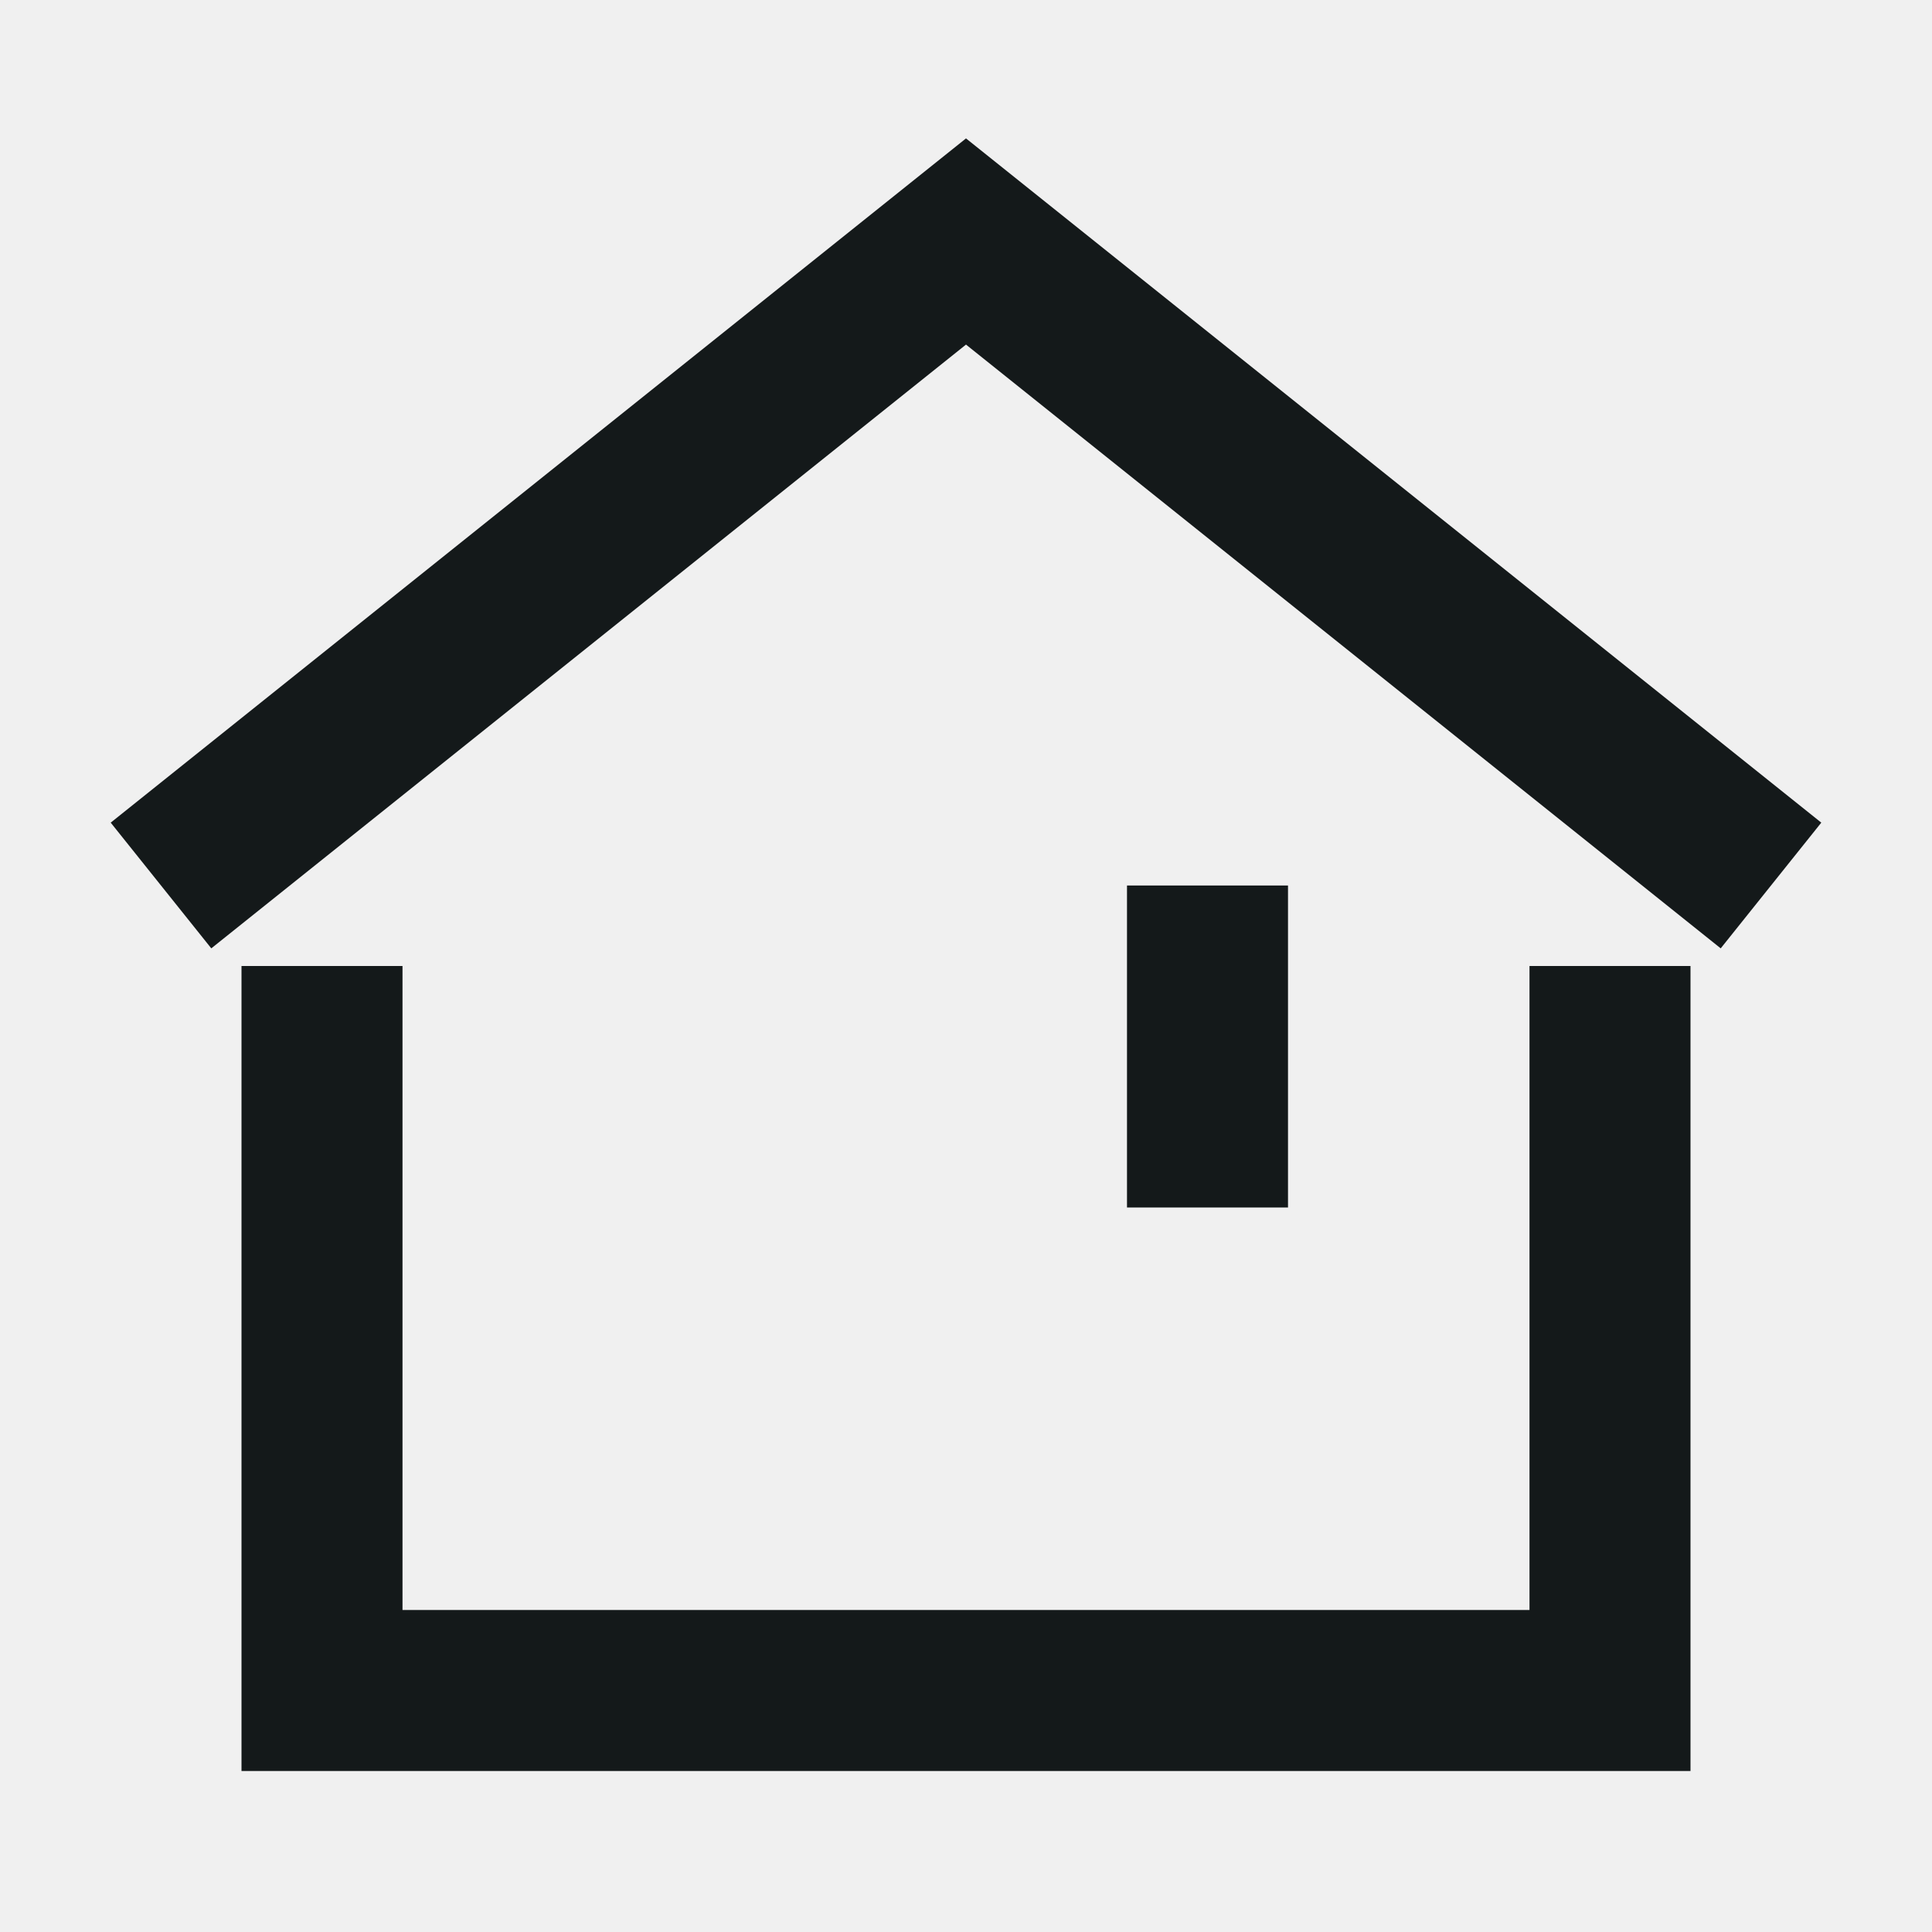
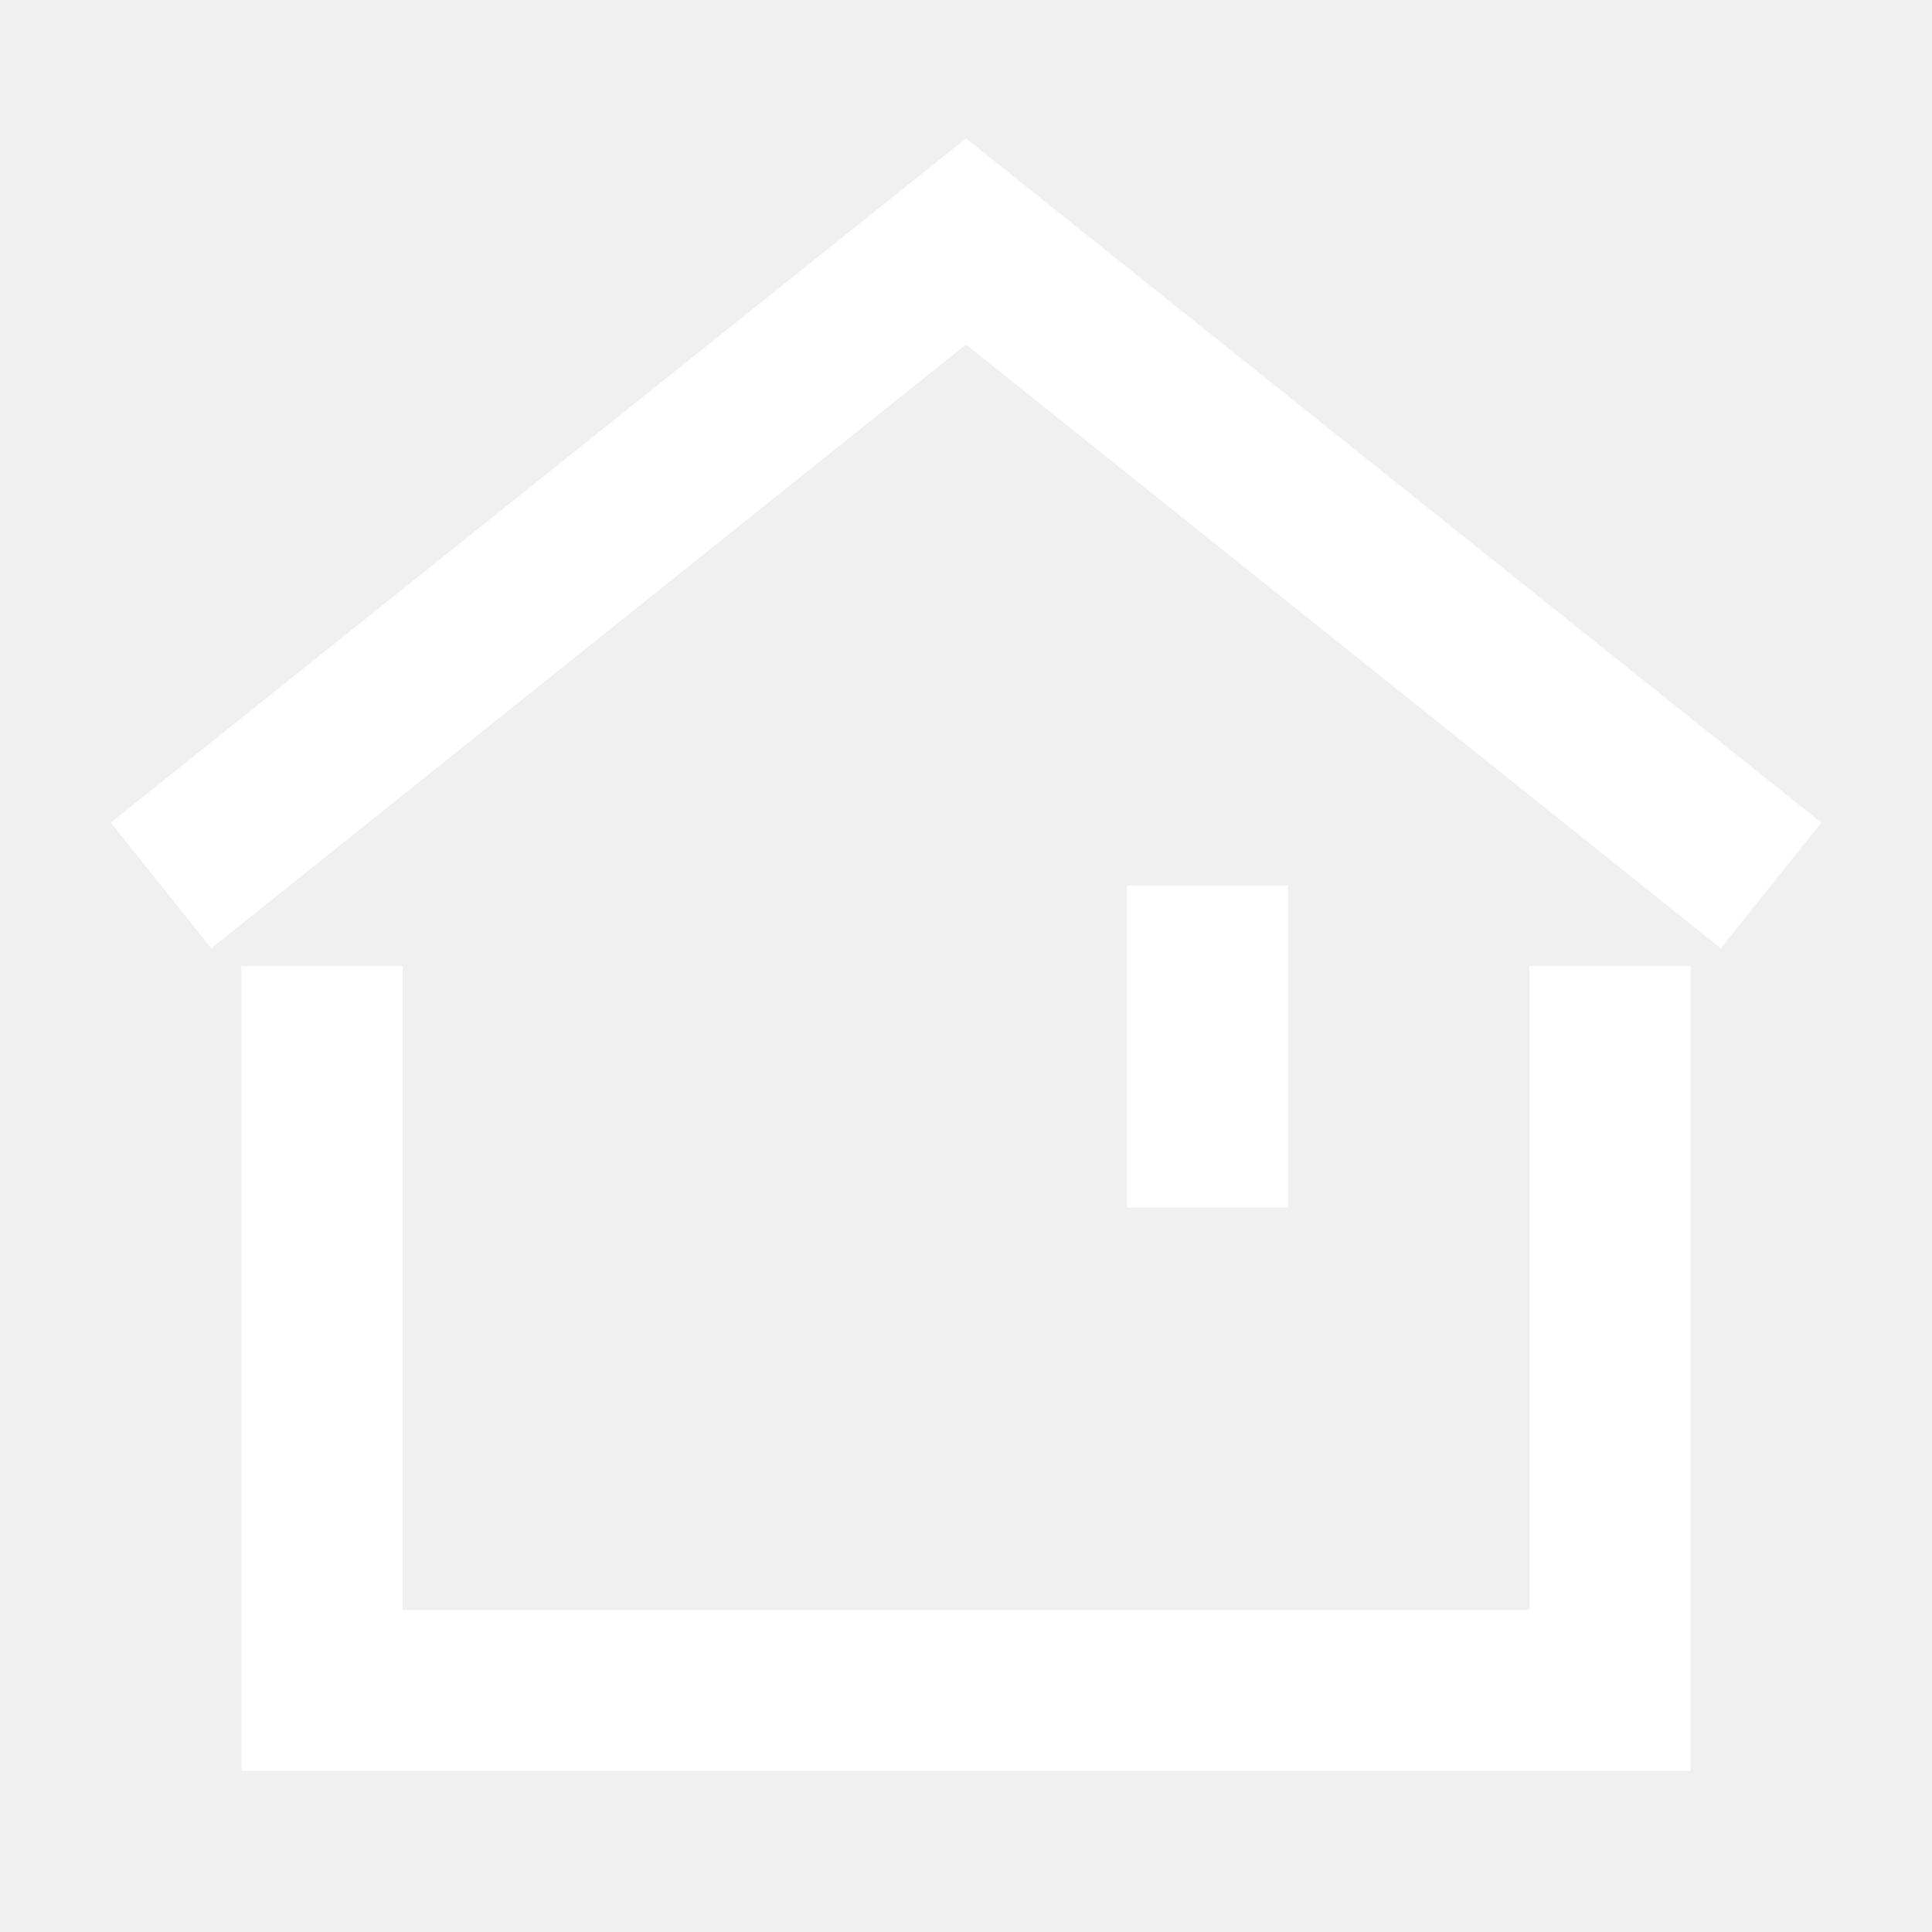
<svg xmlns="http://www.w3.org/2000/svg" width="24" height="24" viewBox="0 0 24 24" fill="none">
  <g id="Size=24">
    <g id="Group 81">
-       <path id="Vector" d="M4 12V21H20V12" stroke="#14191A" stroke-width="2" />
-       <path id="Vector 6" d="M2 11L12 3L22 11" stroke="#14191A" stroke-width="2" />
-       <rect id="Rectangle 44" x="14" y="11" width="2" height="4" fill="#14191A" />
+       <path id="Vector" d="M4 12V21H20V12" stroke="#FFFFFF" stroke-width="2" />
+       <path id="Vector 6" d="M2 11L12 3L22 11" stroke="#FFFFFF" stroke-width="2" />
+       <rect id="Rectangle 44" x="14" y="11" width="2" height="4" fill="#FFFFFF" />
    </g>
  </g>
</svg>
